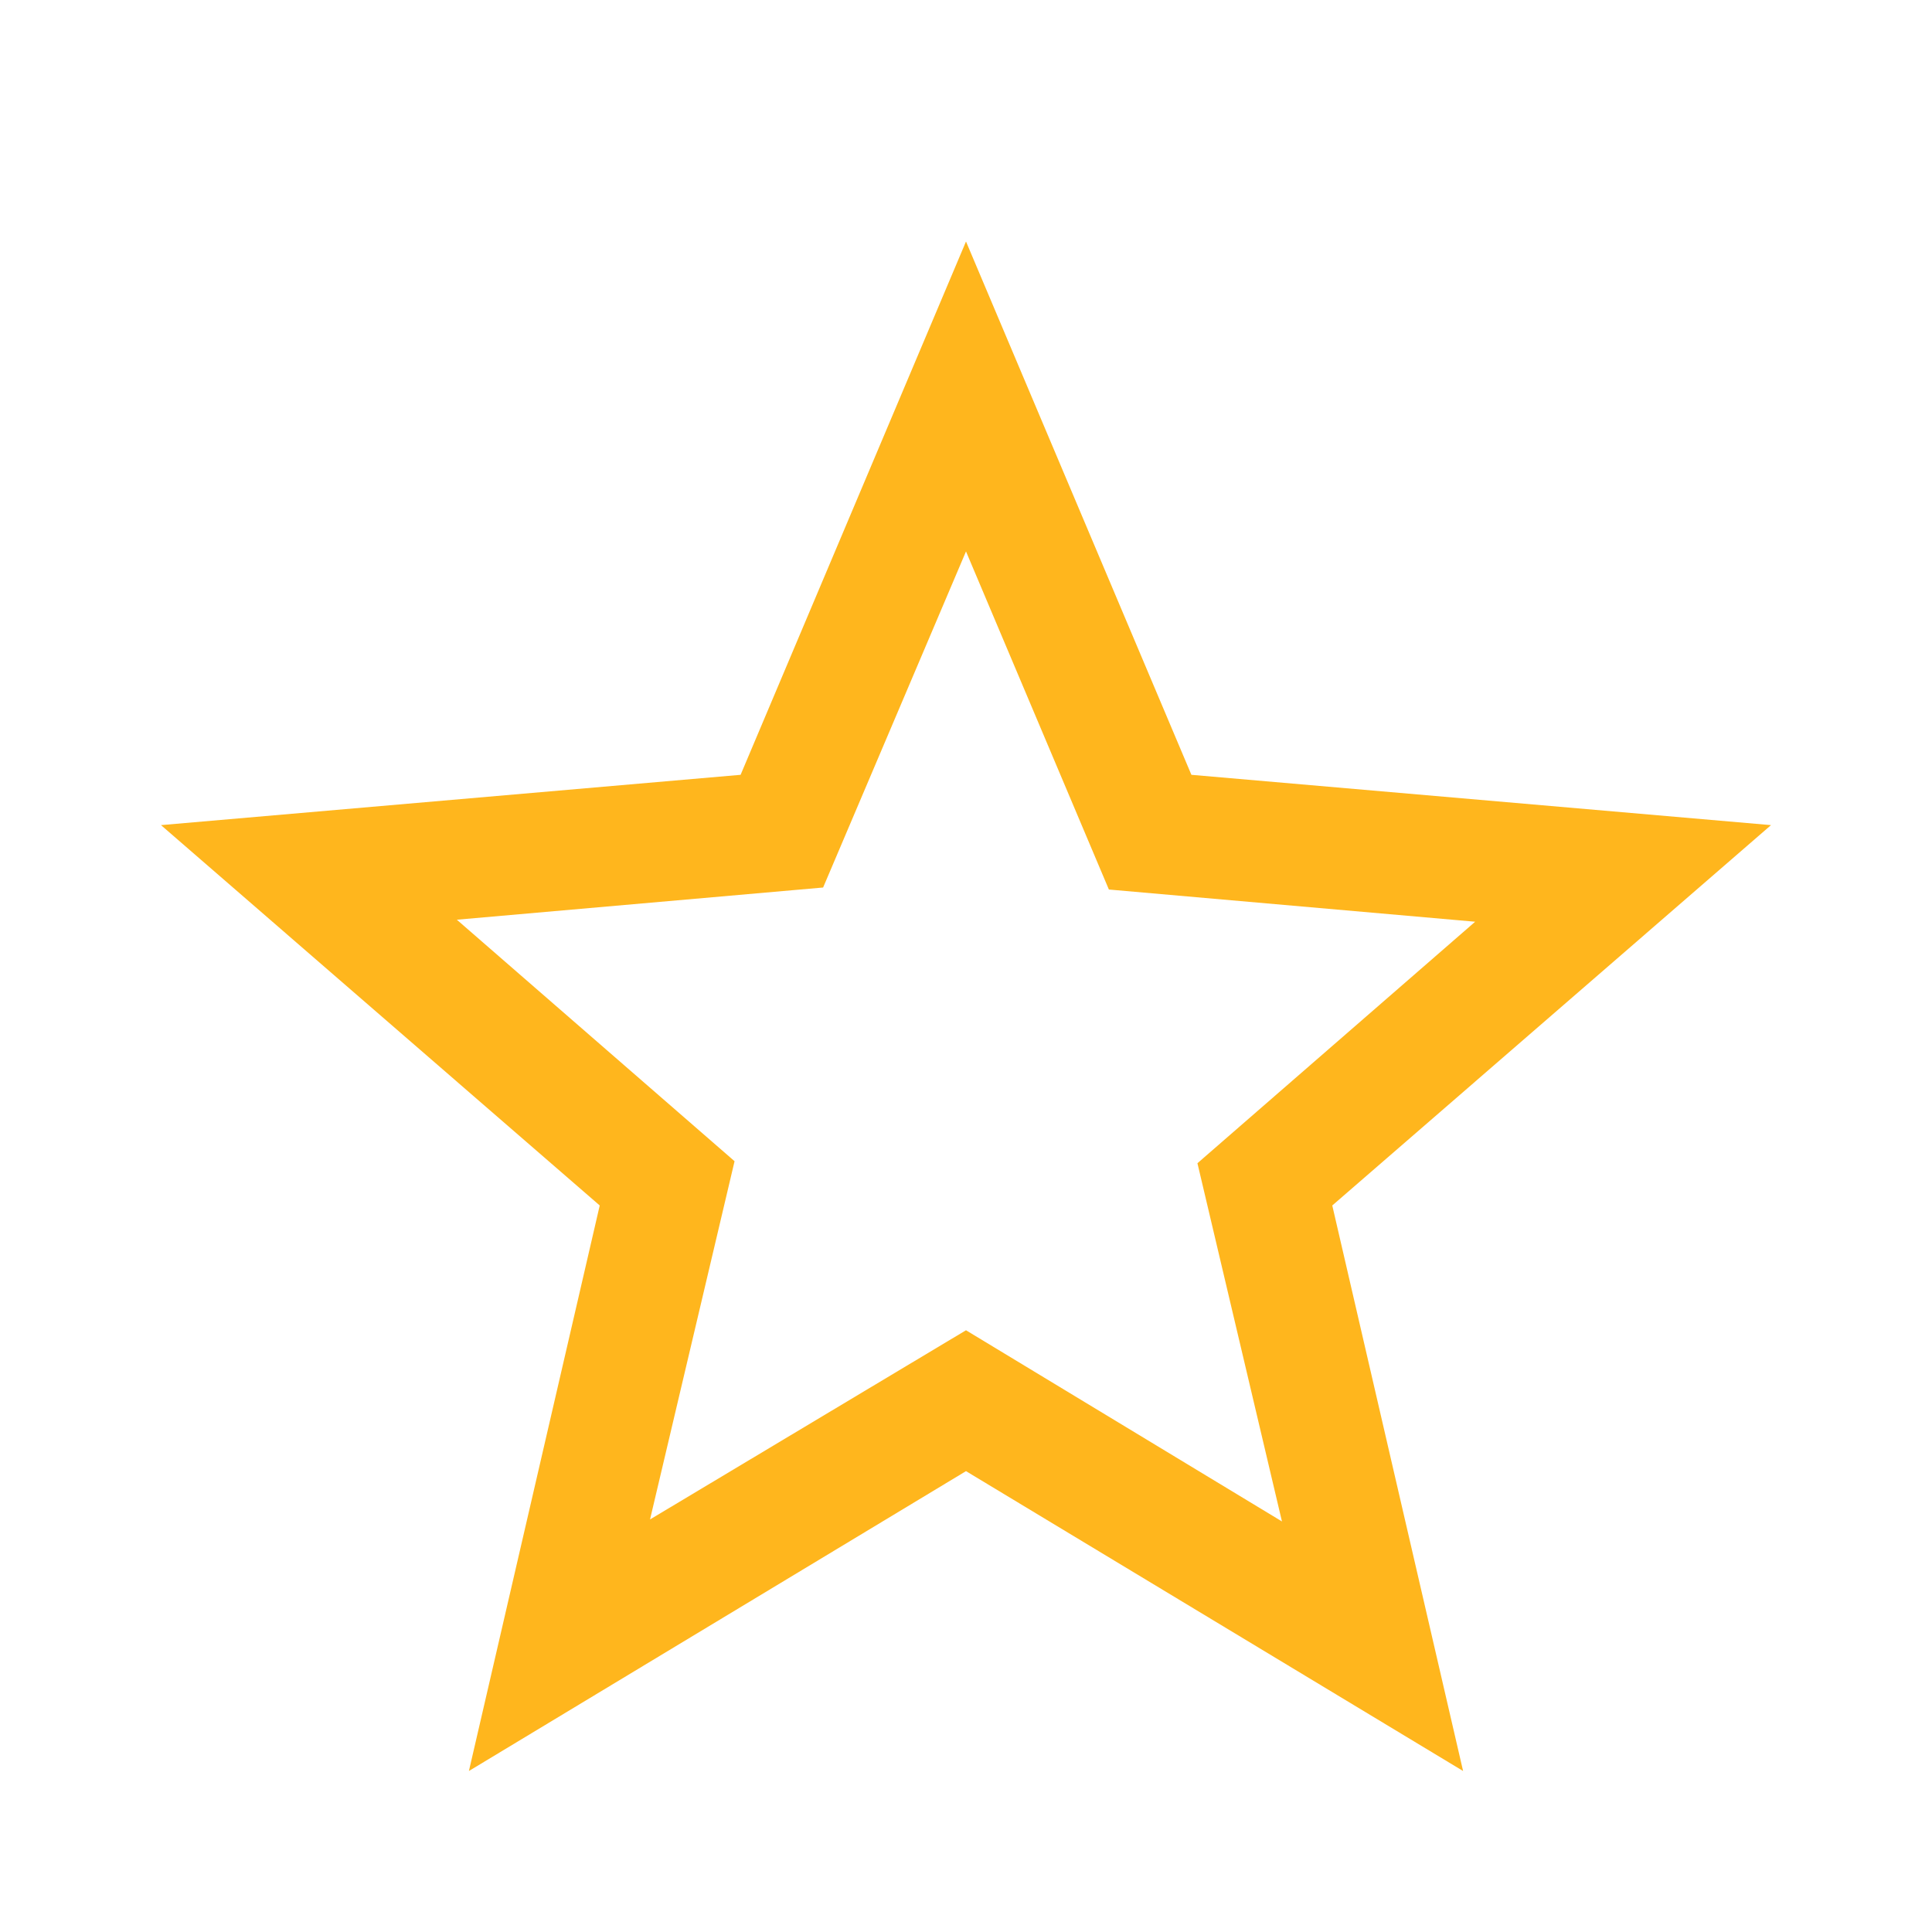
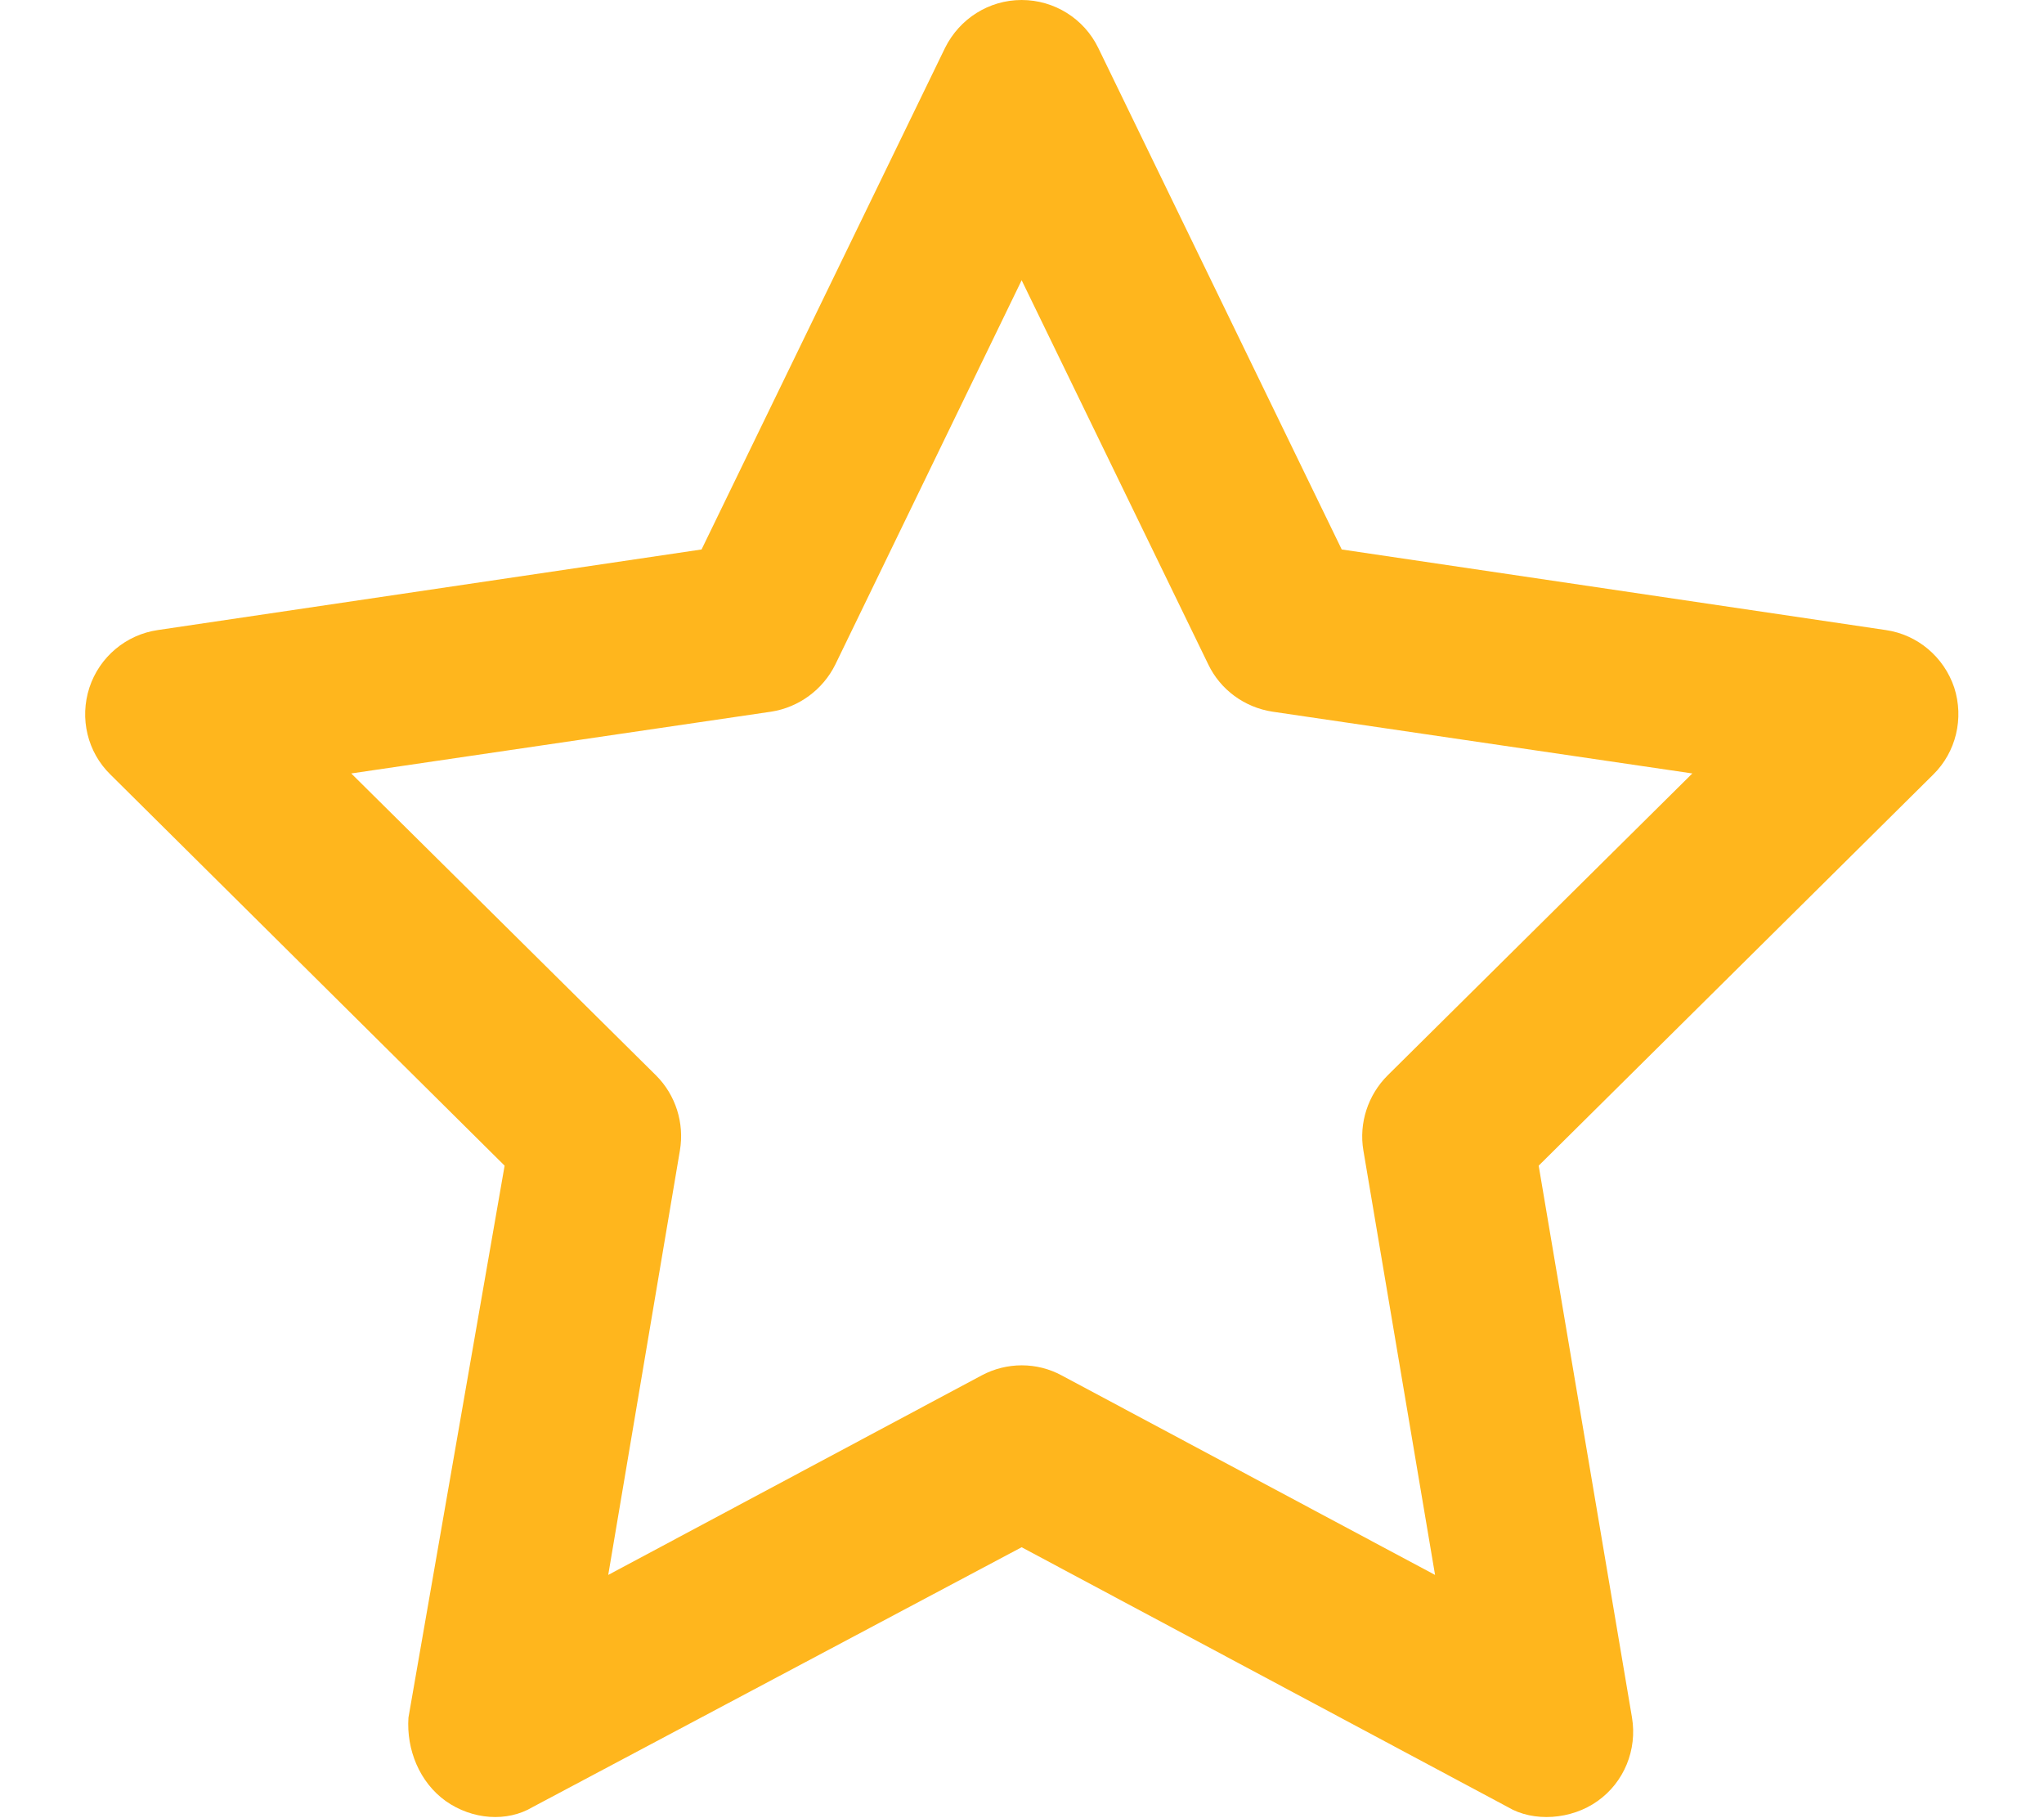
- <svg xmlns="http://www.w3.org/2000/svg" height="48" width="48" fill="#FFB61D">
-   <path d="m16.15 37.75 7.85-4.7 7.85 4.75-2.1-8.9 6.9-6-9.1-.8L24 13.7l-3.55 8.35-9.1.8 6.9 6ZM11.65 44l3.25-14.05L4 20.5l14.4-1.25L24 6l5.6 13.25L44 20.5l-10.9 9.45L36.35 44 24 36.55ZM24 26.25Z" />
+ <svg xmlns="http://www.w3.org/2000/svg" viewBox="0 0 576 512" fill="#FFB61D">
+   <path d="M287.9 0C297.1 0 305.5 5.25 309.5 13.52L378.1 154.8L531.4 177.5C540.4 178.8 547.8 185.1 550.7 193.7C553.5 202.4 551.2 211.9 544.8 218.2L433.6 328.4L459.9 483.9C461.4 492.9 457.7 502.1 450.2 507.4C442.8 512.7 432.1 513.4 424.9 509.1L287.9 435.9L150.1 509.1C142.9 513.4 133.1 512.7 125.6 507.4C118.2 502.1 114.5 492.9 115.1 483.9L142.2 328.4L31.11 218.2C24.65 211.9 22.36 202.4 25.2 193.7C28.03 185.1 35.5 178.8 44.49 177.5L197.7 154.8L266.3 13.52C270.4 5.249 278.7 0 287.9 0L287.9 0zM287.9 78.95L235.4 187.2C231.9 194.3 225.1 199.3 217.3 200.5L98.98 217.9L184.9 303C190.4 308.5 192.9 316.4 191.6 324.1L171.4 443.7L276.6 387.5C283.7 383.7 292.2 383.7 299.2 387.5L404.4 443.7L384.2 324.1C382.9 316.4 385.5 308.5 391 303L476.9 217.9L358.6 200.5C350.7 199.3 343.9 194.3 340.5 187.2L287.9 78.95z" />
</svg>
